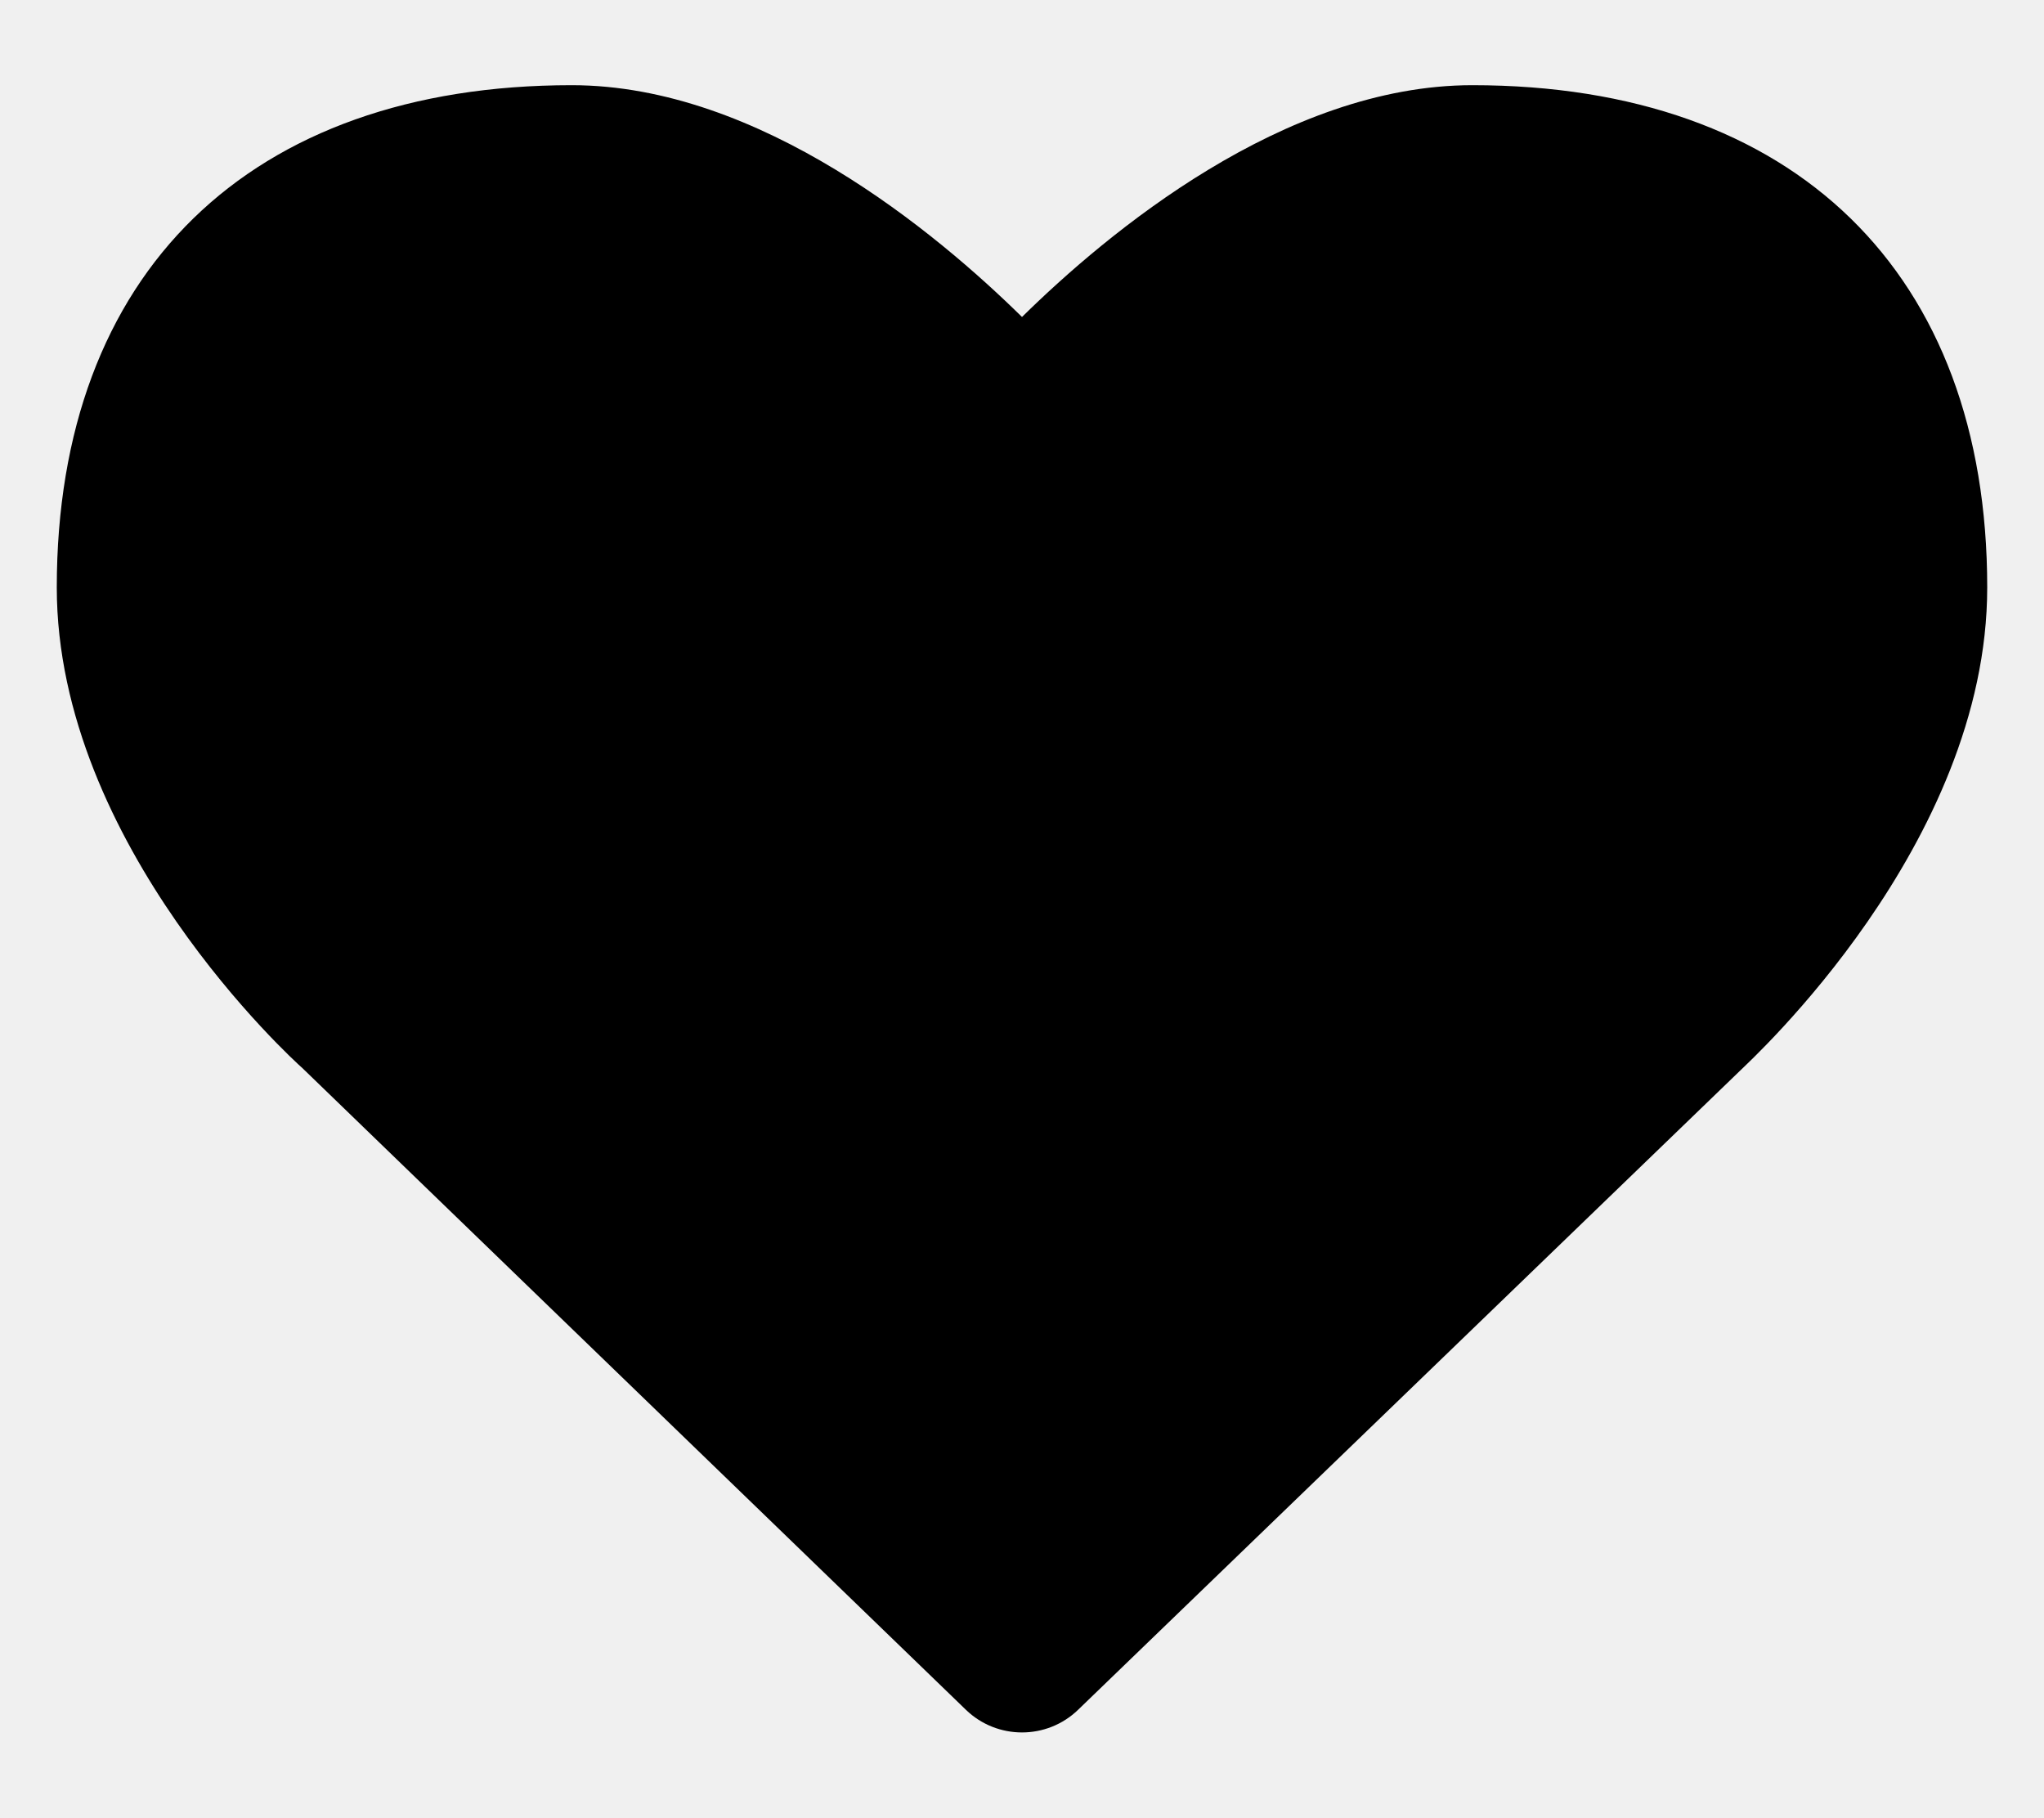
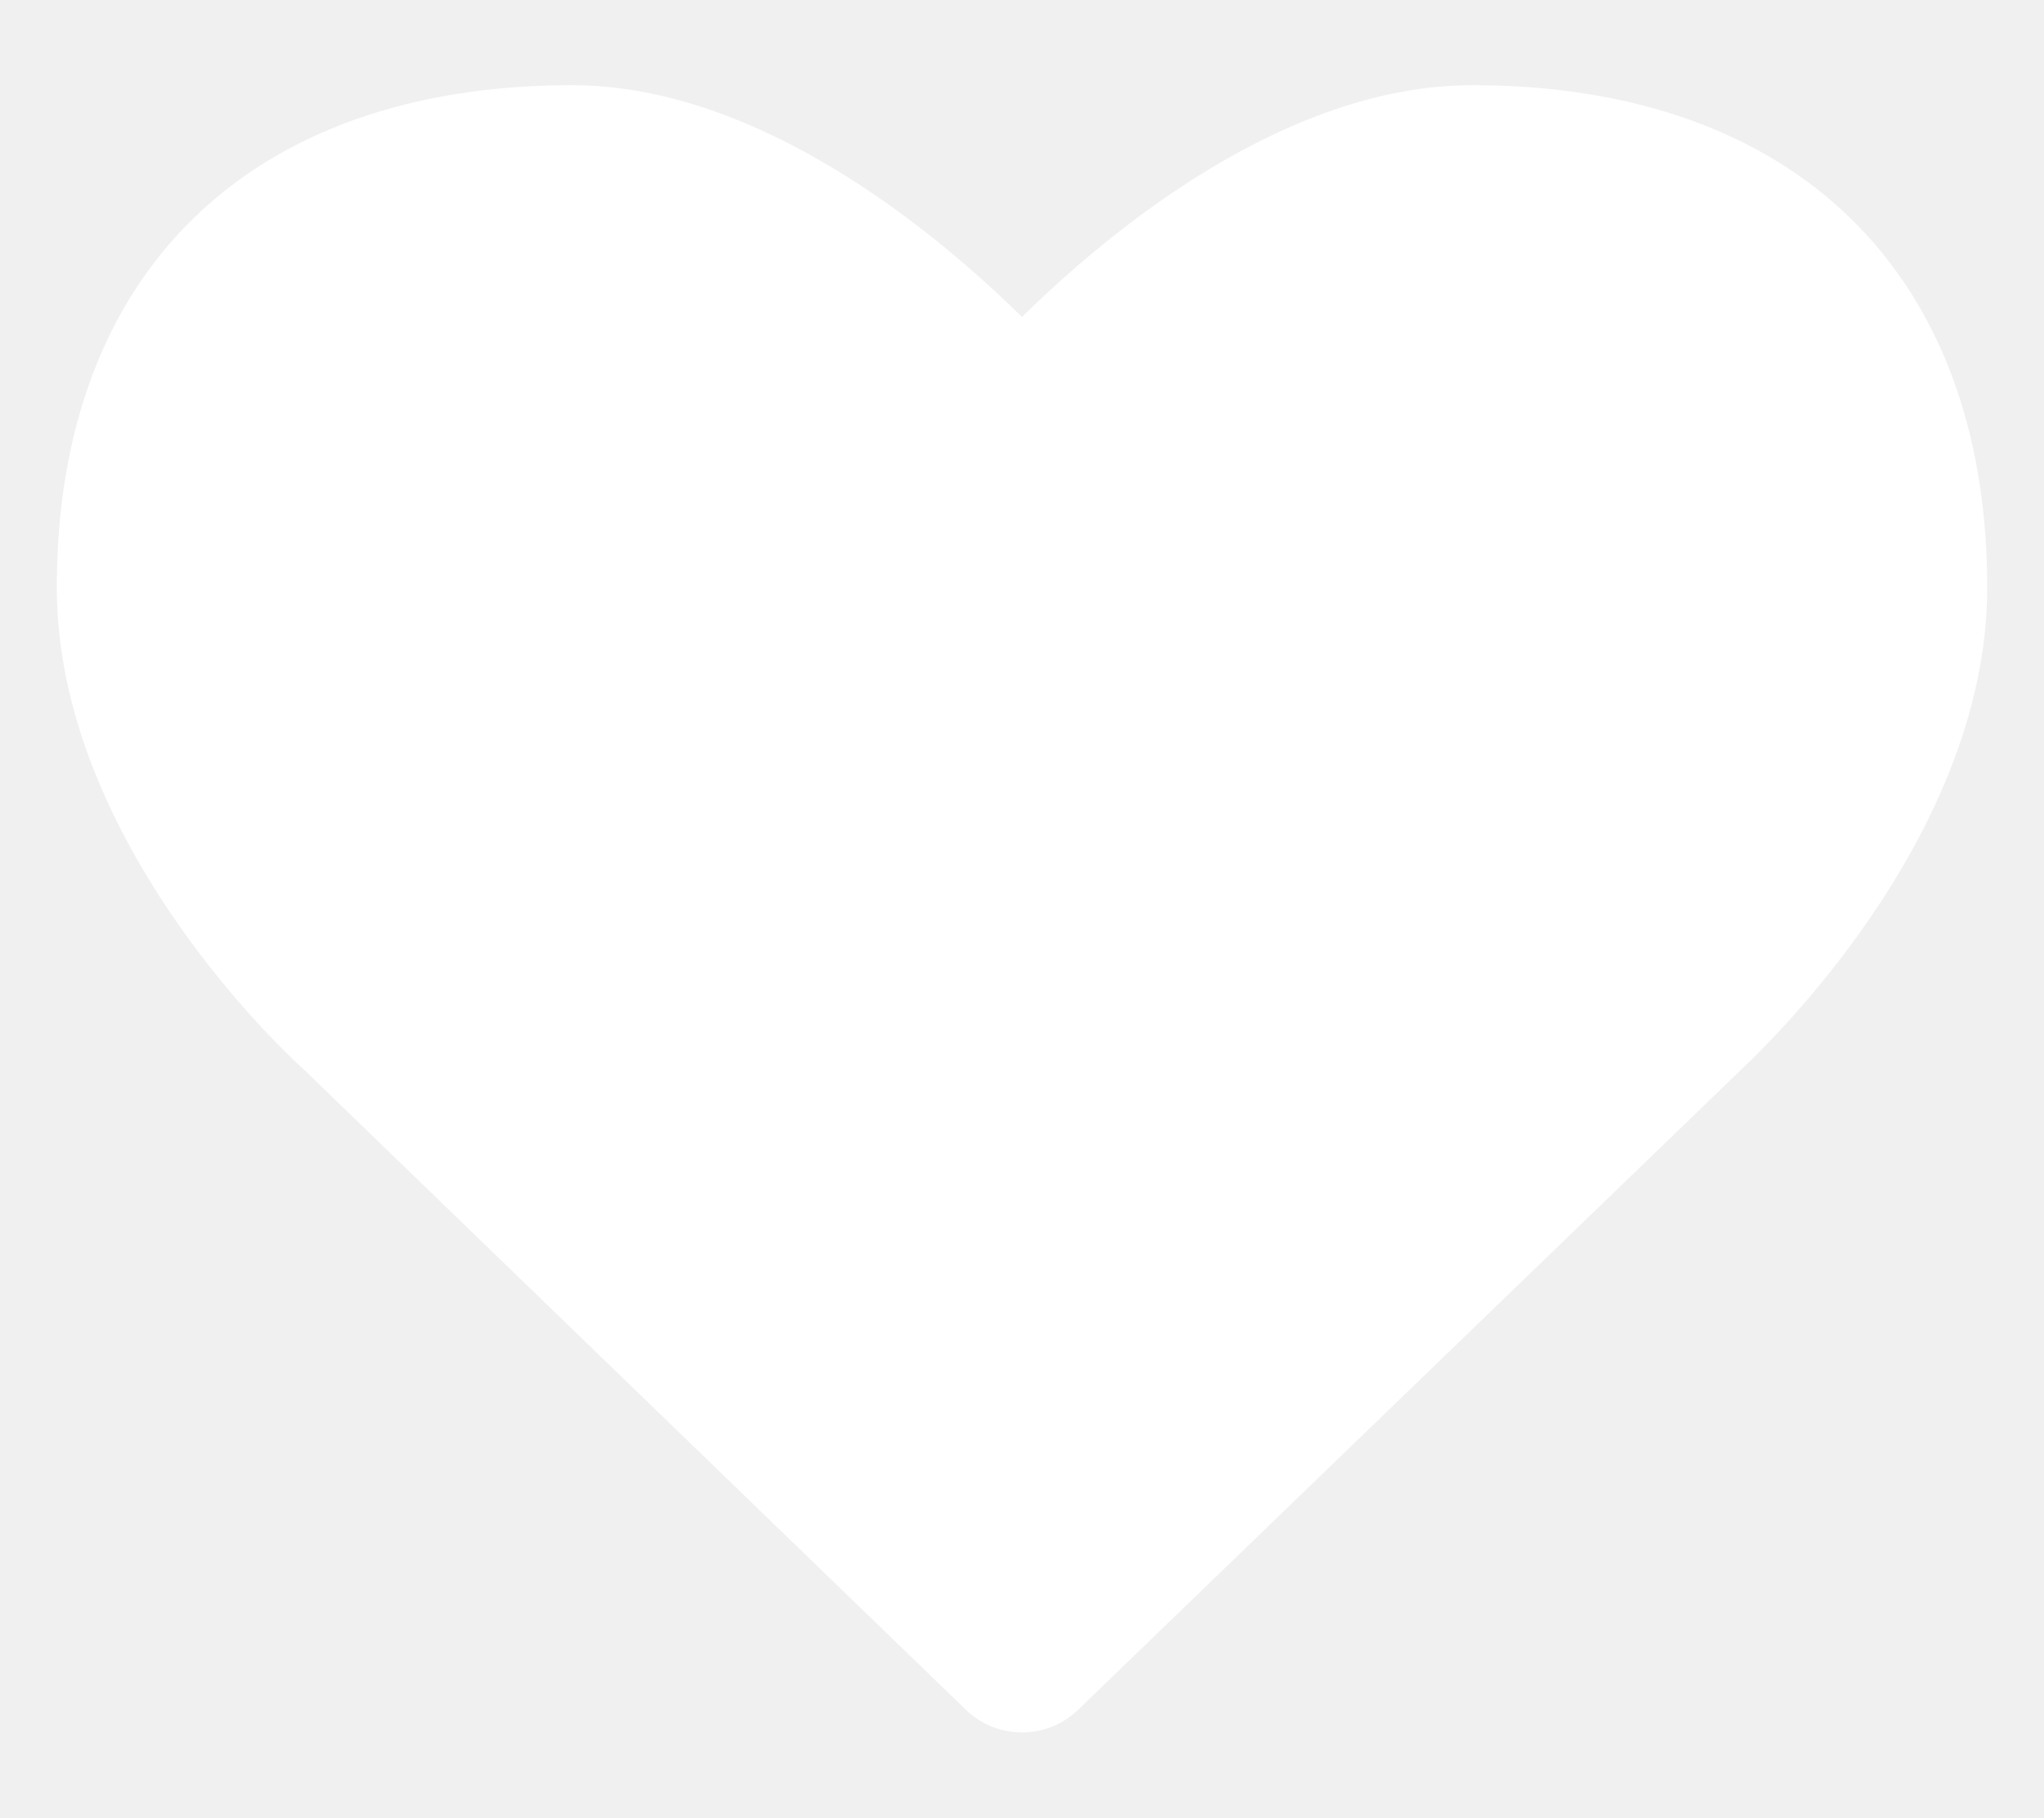
<svg xmlns="http://www.w3.org/2000/svg" viewBox="0 0 576 512">
-   <path d="M414.9 24C361.8 24 312 65.7 288 89.3 264 65.7 214.2 24 161.1 24 70.3 24 16 76.9 16 165.5c0 72.6 66.8 133.3 69.2 135.4l187 180.8c8.8 8.5 22.8 8.5 31.6 0l186.7-180.2c2.7-2.7 69.5-63.5 69.5-136C560 76.9 505.7 24 414.9 24z" />
+   <path fill="#ffffff" d="M414.9 24C361.8 24 312 65.7 288 89.3 264 65.7 214.2 24 161.1 24 70.3 24 16 76.9 16 165.5c0 72.6 66.8 133.3 69.2 135.4l187 180.8c8.8 8.5 22.8 8.5 31.6 0l186.7-180.2c2.7-2.7 69.5-63.5 69.5-136C560 76.9 505.7 24 414.9 24z" />
</svg>
